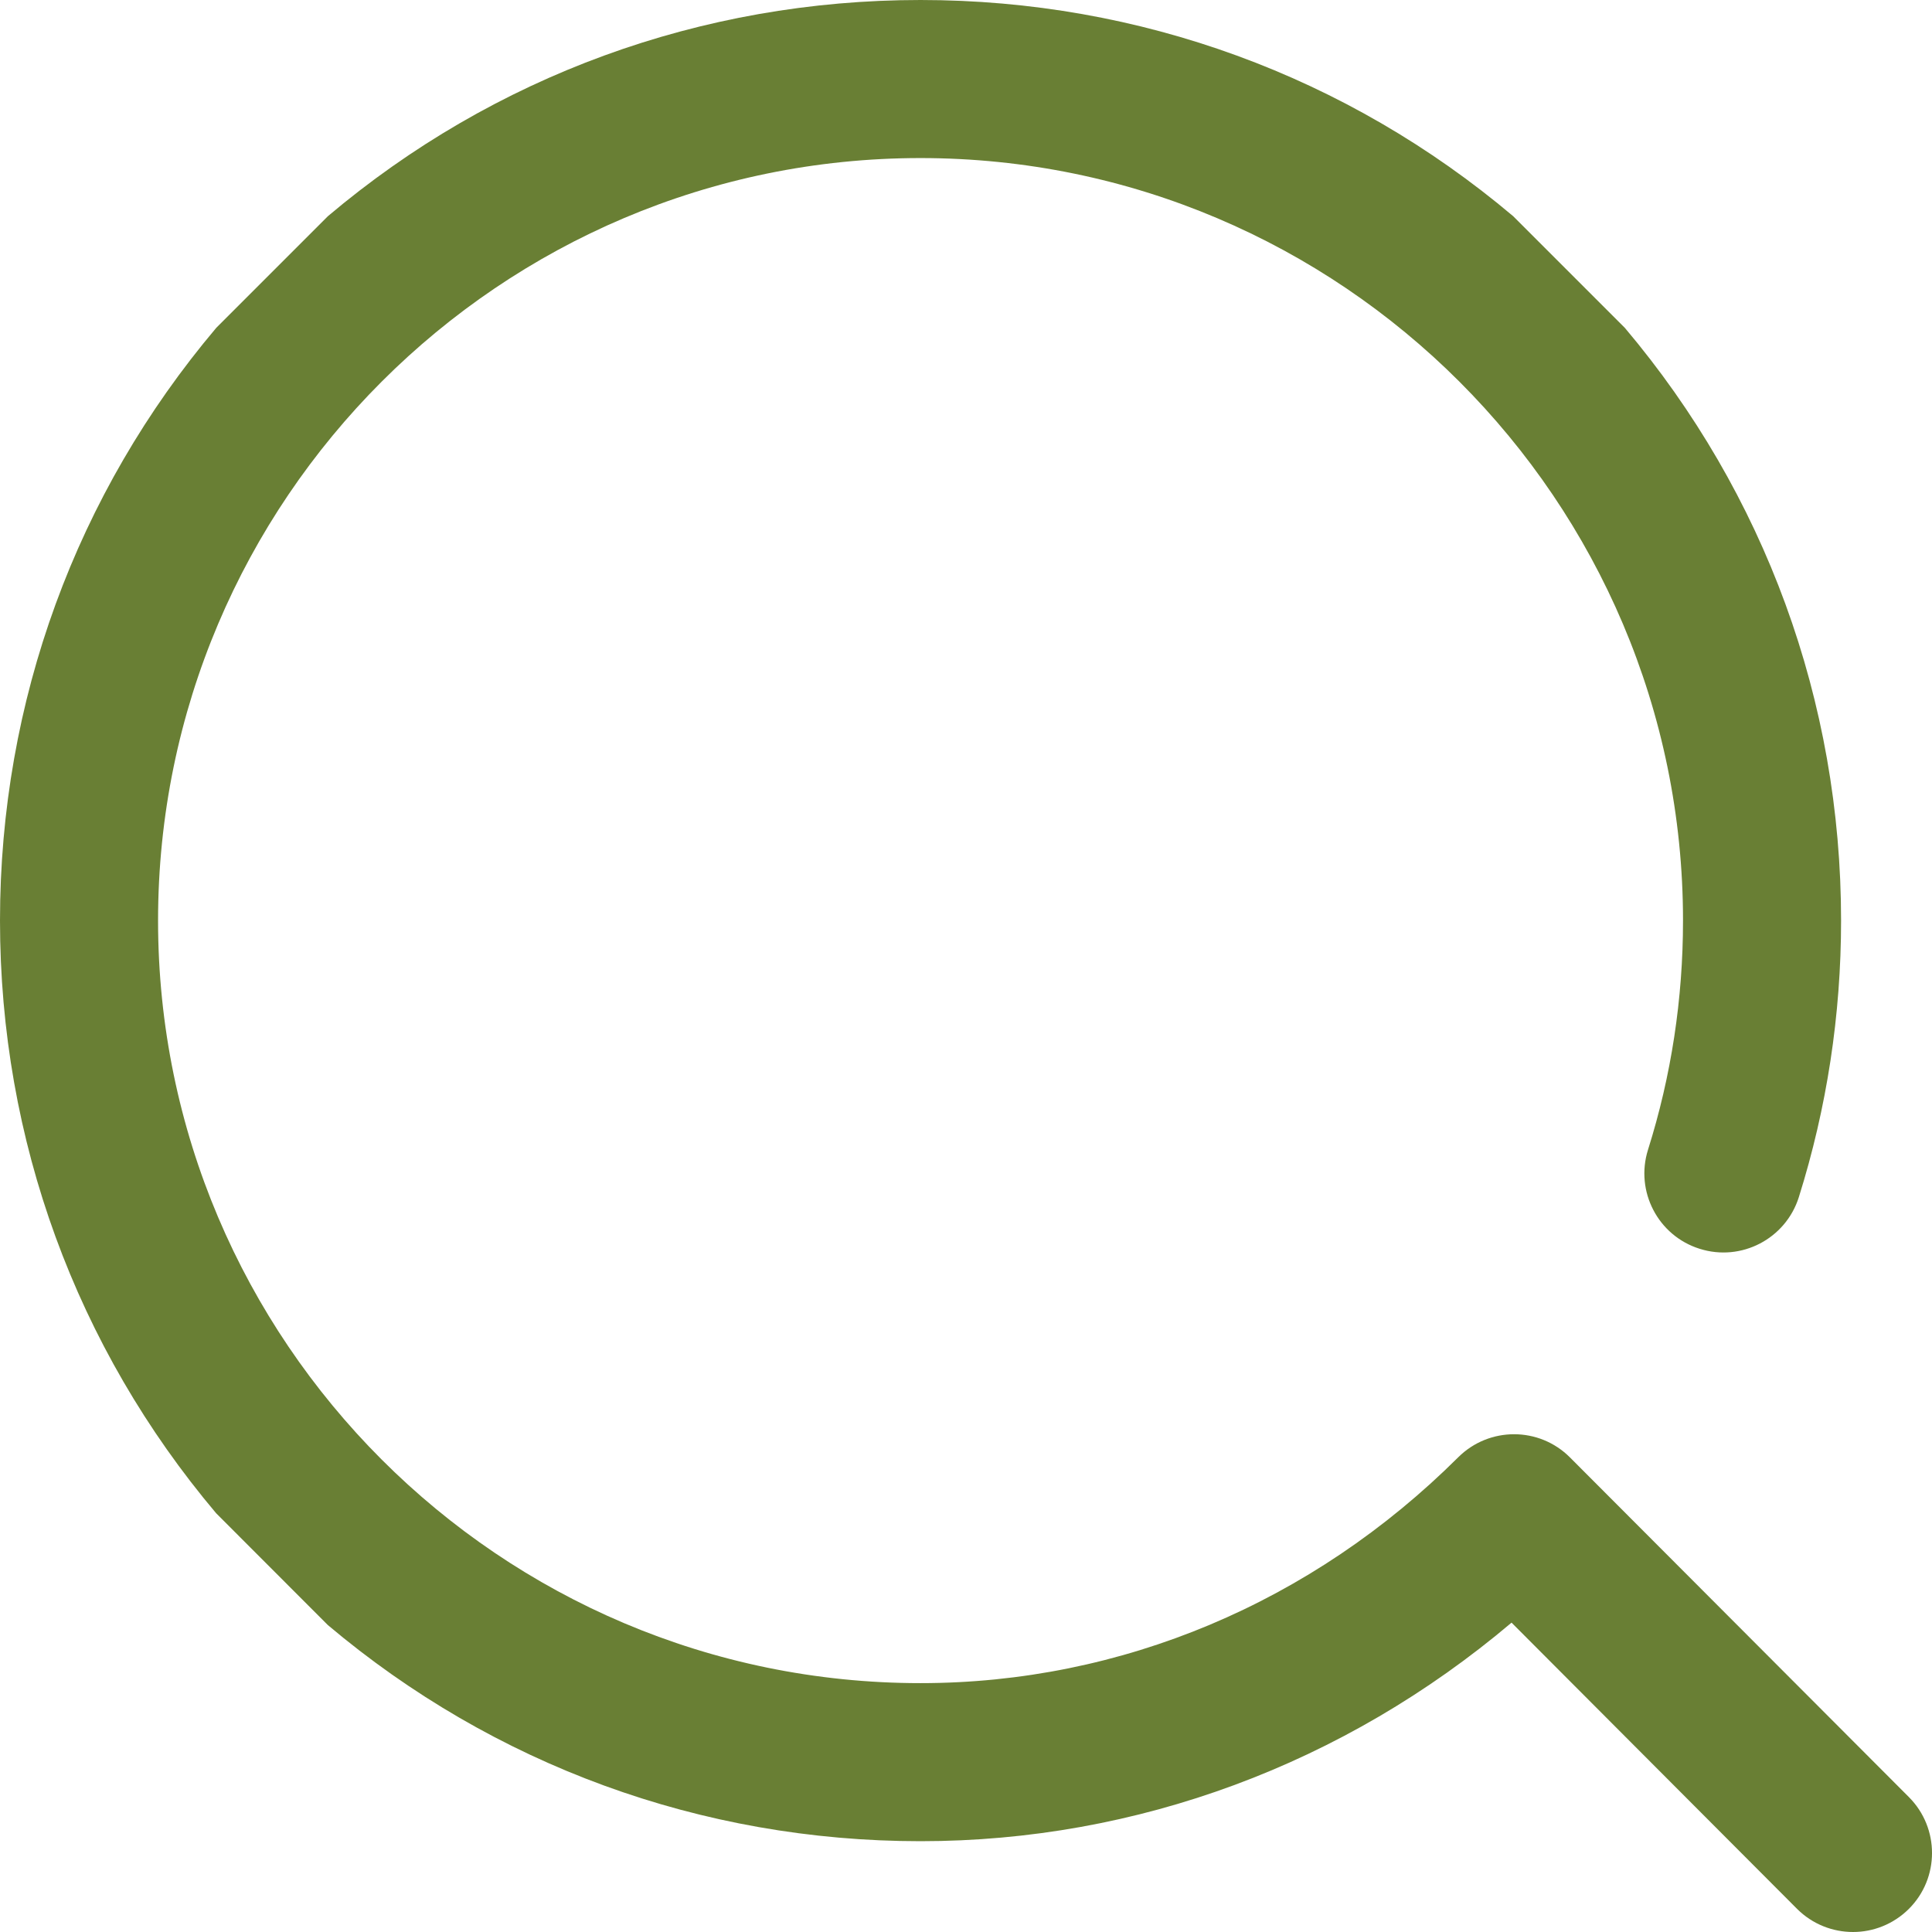
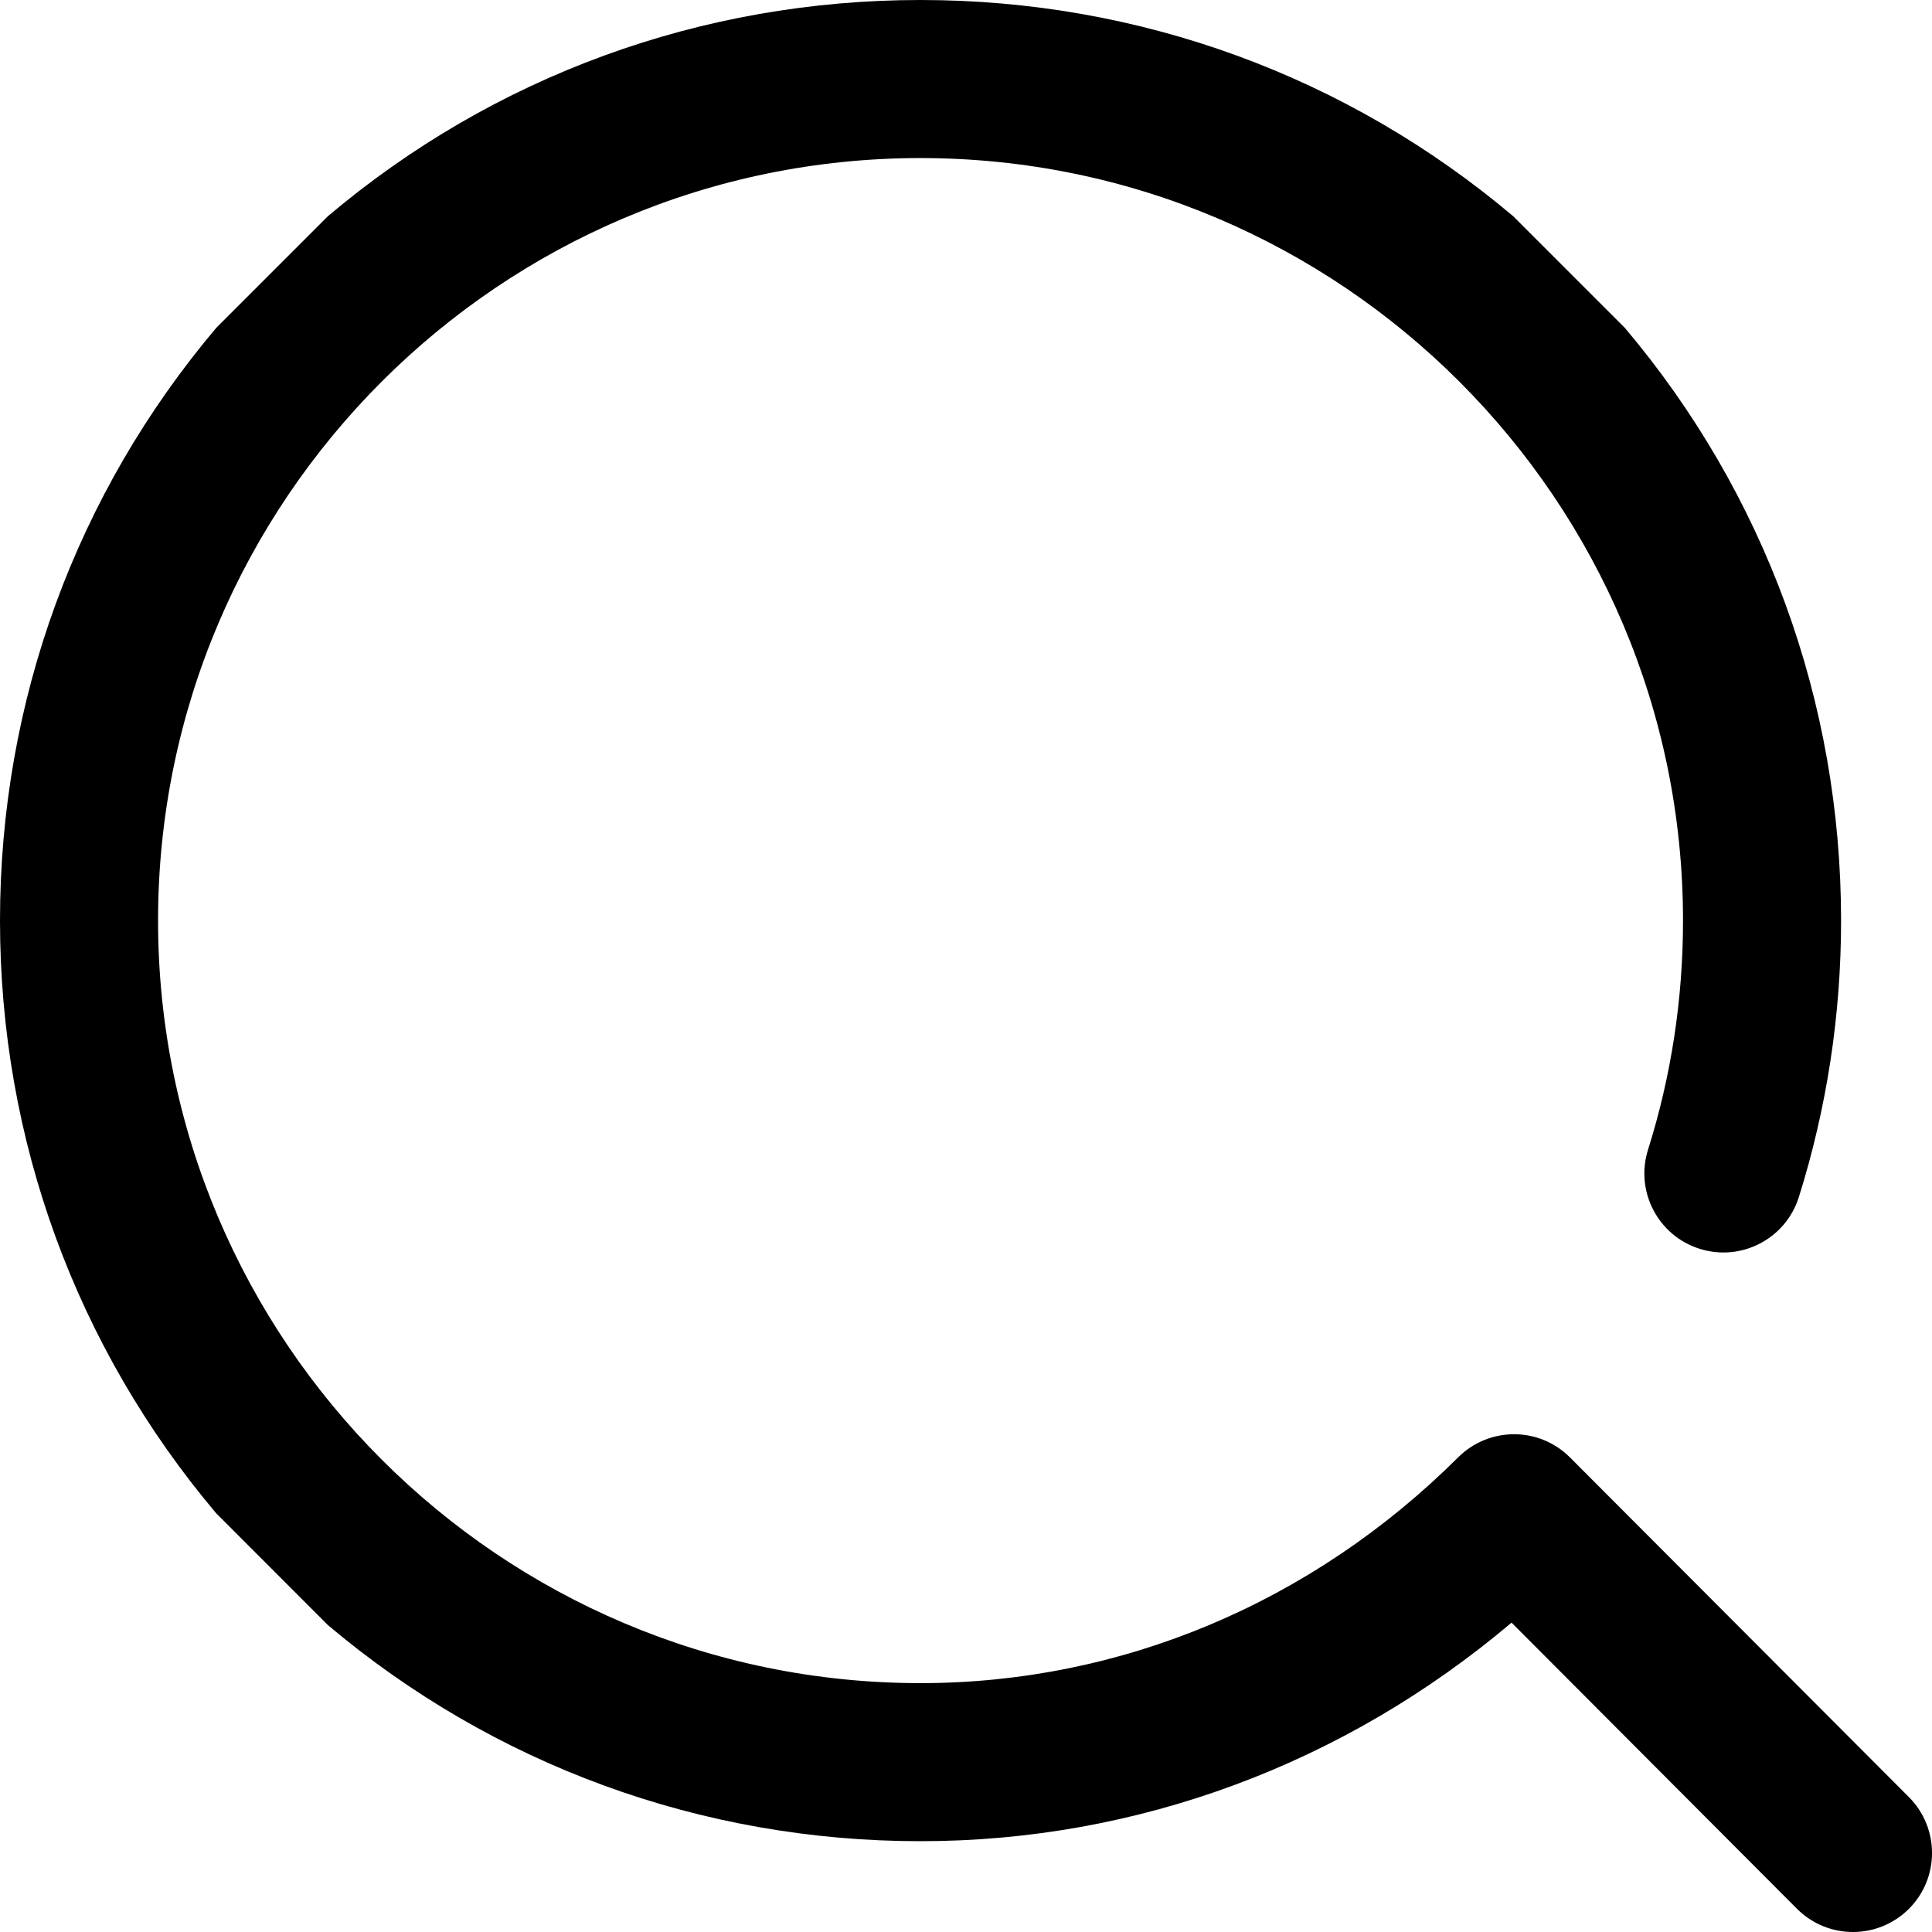
<svg xmlns="http://www.w3.org/2000/svg" width="16" height="16" viewBox="0 0 16 16" fill="none">
-   <path d="M12.077 12.068C12.333 11.814 12.747 11.814 13.002 12.07L15.809 14.883C16.064 15.139 16.064 15.554 15.808 15.809C15.68 15.936 15.513 16 15.346 16C15.178 16 15.01 15.936 14.882 15.808L12.518 13.438C11.132 14.61 9.417 15.248 7.623 15.248C5.807 15.248 4.088 14.616 2.715 13.458L1.79 12.532C0.632 11.16 0 9.441 0 7.624C0 5.807 0.632 4.087 1.791 2.715L2.716 1.79C4.088 0.631 5.807 0 7.623 0C9.44 0 11.159 0.632 12.531 1.79L13.457 2.716C14.615 4.088 15.247 5.807 15.247 7.624C15.247 8.405 15.129 9.176 14.897 9.915C14.788 10.259 14.421 10.451 14.076 10.342C13.731 10.234 13.54 9.866 13.648 9.522C13.841 8.91 13.938 8.272 13.938 7.624C13.938 4.142 11.105 1.309 7.623 1.309C4.142 1.309 1.309 4.142 1.309 7.624C1.309 11.106 4.142 13.939 7.623 13.939C9.283 13.939 10.865 13.275 12.077 12.068Z" fill="#697F34" />
+   <path d="M12.077 12.068C12.333 11.814 12.747 11.814 13.002 12.07L15.809 14.883C16.064 15.139 16.064 15.554 15.808 15.809C15.68 15.936 15.513 16 15.346 16C15.178 16 15.01 15.936 14.882 15.808L12.518 13.438C11.132 14.61 9.417 15.248 7.623 15.248C5.807 15.248 4.088 14.616 2.715 13.458L1.79 12.532C0.632 11.16 0 9.441 0 7.624C0 5.807 0.632 4.087 1.791 2.715L2.716 1.79C4.088 0.631 5.807 0 7.623 0C9.44 0 11.159 0.632 12.531 1.79L13.457 2.716C14.615 4.088 15.247 5.807 15.247 7.624C15.247 8.405 15.129 9.176 14.897 9.915C14.788 10.259 14.421 10.451 14.076 10.342C13.731 10.234 13.54 9.866 13.648 9.522C13.841 8.91 13.938 8.272 13.938 7.624C13.938 4.142 11.105 1.309 7.623 1.309C4.142 1.309 1.309 4.142 1.309 7.624C1.309 11.106 4.142 13.939 7.623 13.939C9.283 13.939 10.865 13.275 12.077 12.068Z" fill="currentColor" />
</svg>
